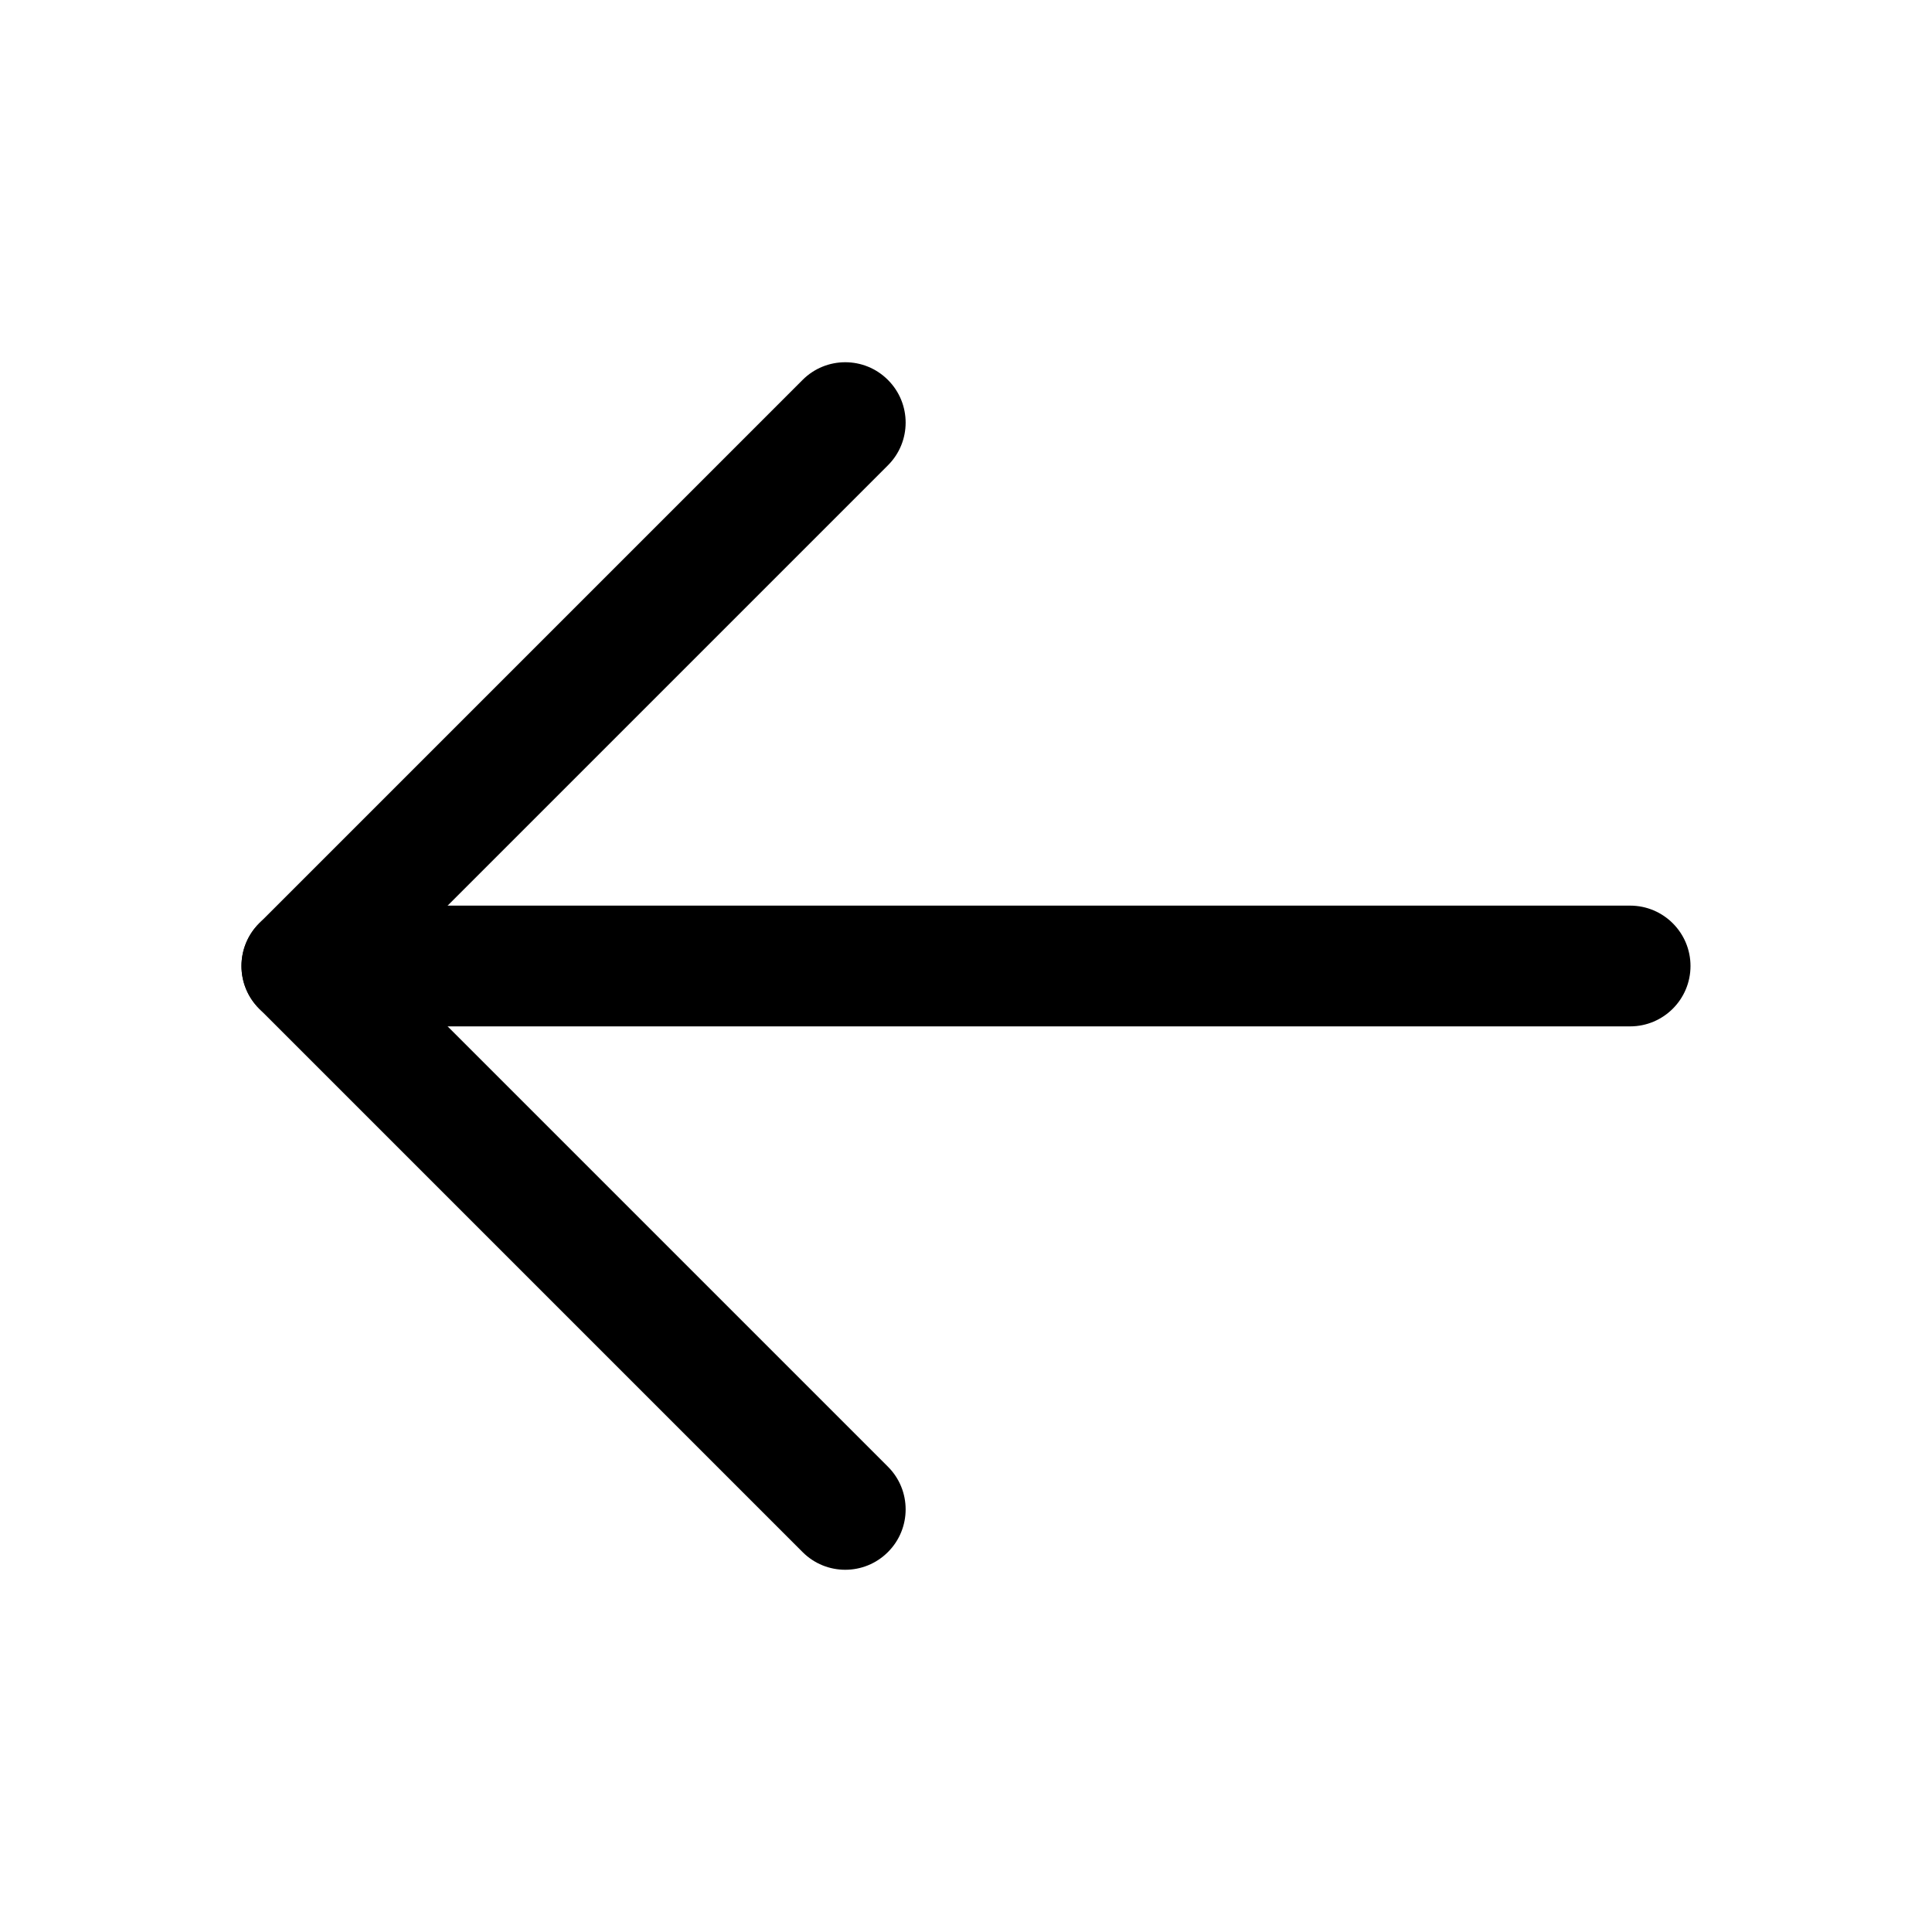
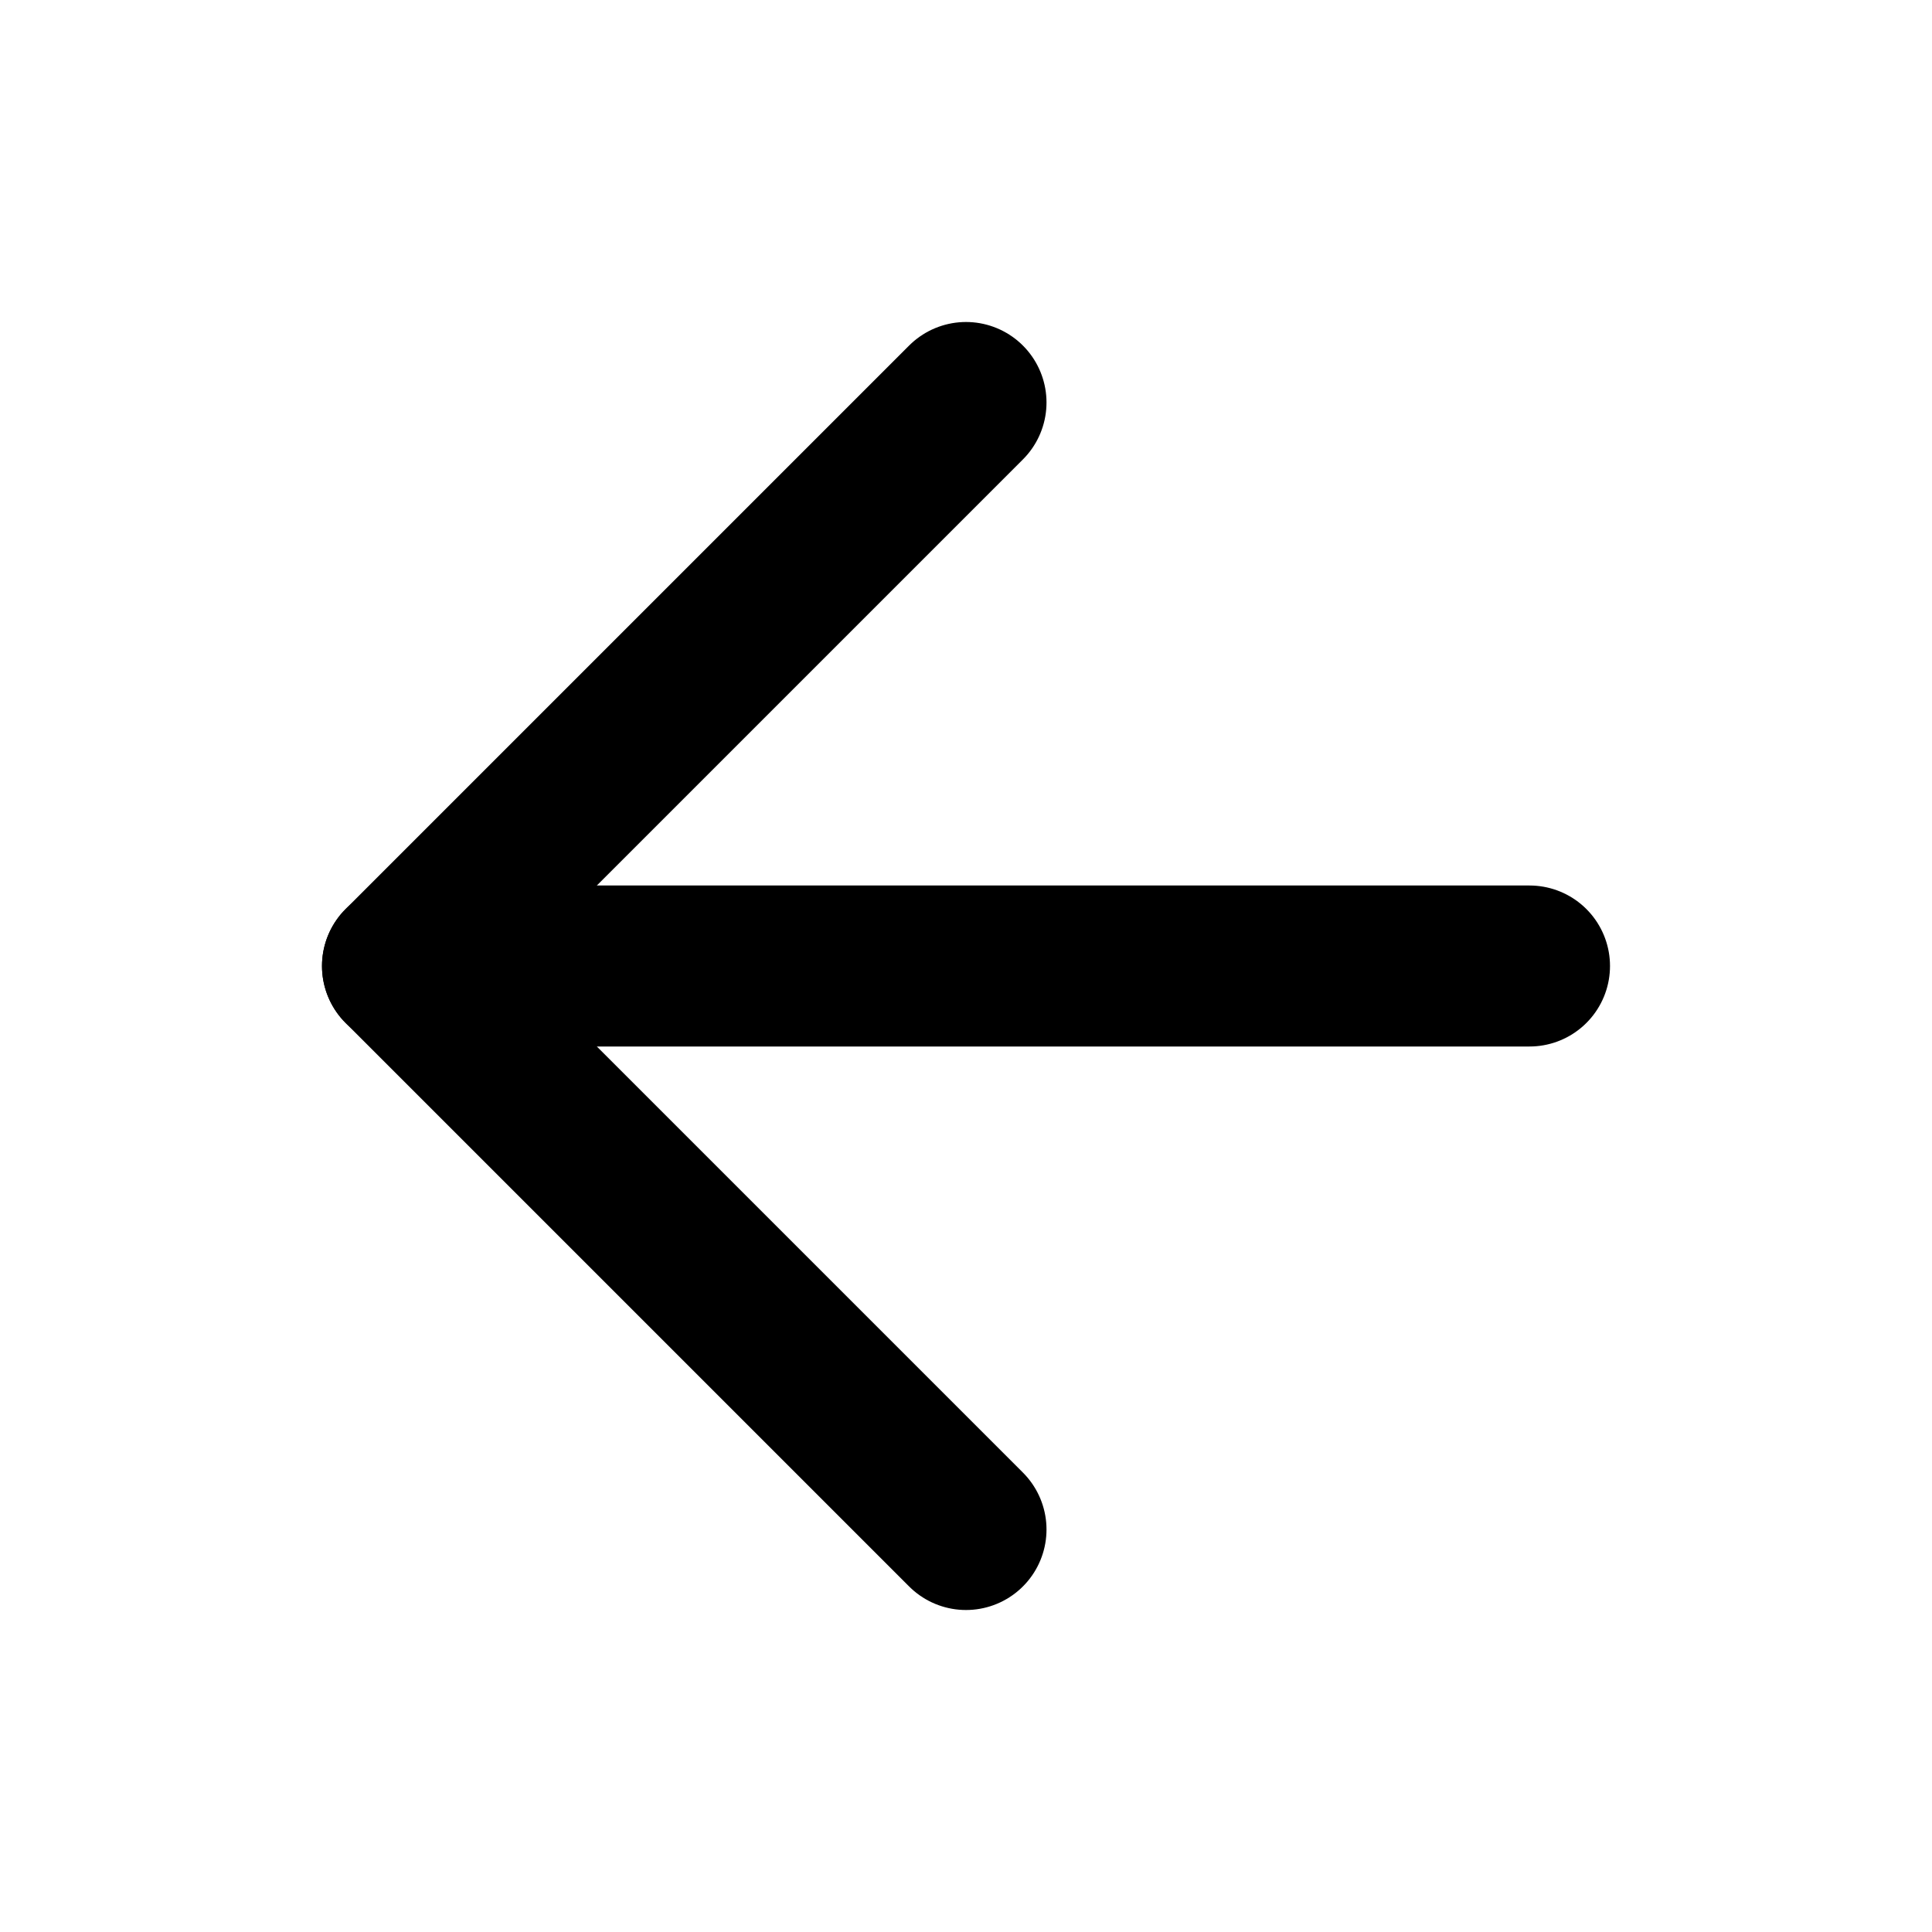
- <svg xmlns="http://www.w3.org/2000/svg" width="32" height="32" viewBox="0 0 32 32" fill="none">
-   <path fill-rule="evenodd" clip-rule="evenodd" d="M4 16C4 15.448 4.448 15 5 15H27C27.552 15 28 15.448 28 16C28 16.552 27.552 17 27 17H5C4.448 17 4 16.552 4 16Z" fill="currentColor" />
-   <path fill-rule="evenodd" clip-rule="evenodd" d="M14.707 6.293C15.098 6.683 15.098 7.317 14.707 7.707L6.414 16L14.707 24.293C15.098 24.683 15.098 25.317 14.707 25.707C14.317 26.098 13.683 26.098 13.293 25.707L4.293 16.707C3.902 16.317 3.902 15.683 4.293 15.293L13.293 6.293C13.683 5.902 14.317 5.902 14.707 6.293Z" fill="currentColor" />
+ <svg xmlns="http://www.w3.org/2000/svg" width="24" height="24" viewBox="0 0 24 24" fill="none" stroke="currentColor" stroke-width="2" stroke-linecap="round" stroke-linejoin="round" class="feather feather-arrow-left">
+   <line x1="19" y1="12" x2="5" y2="12" />
+   <polyline points="12 19 5 12 12 5" />
</svg>
